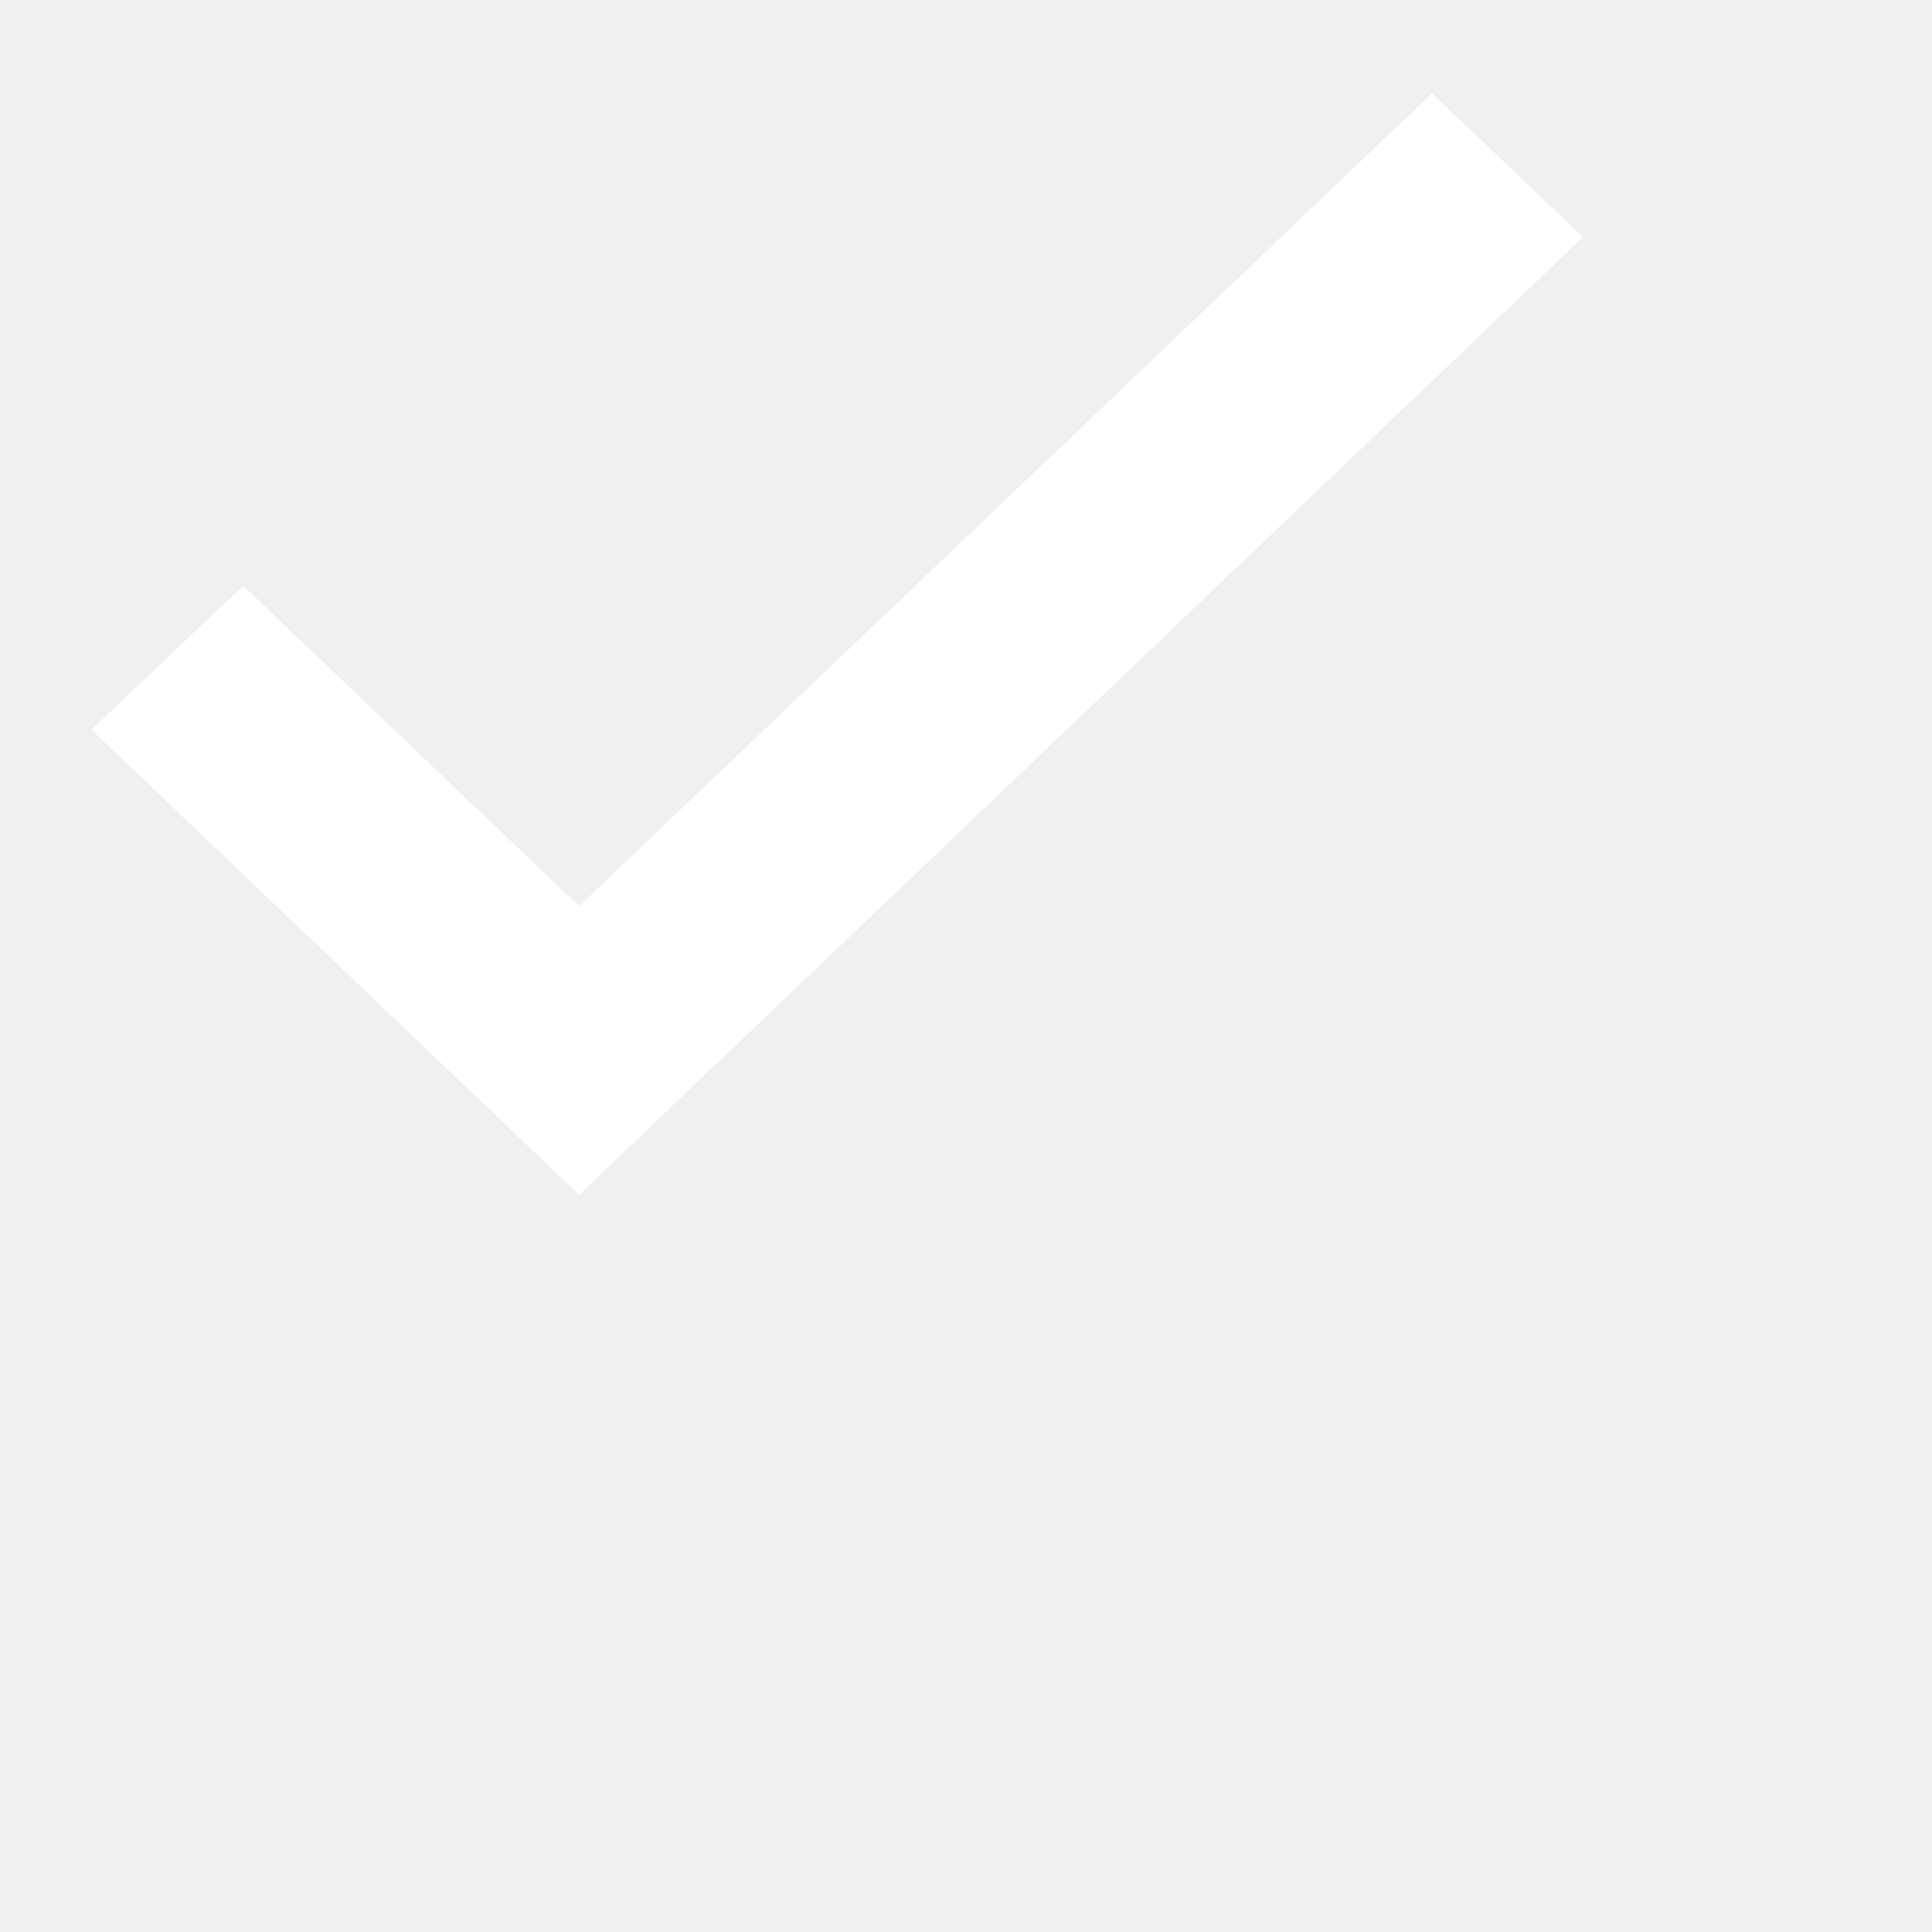
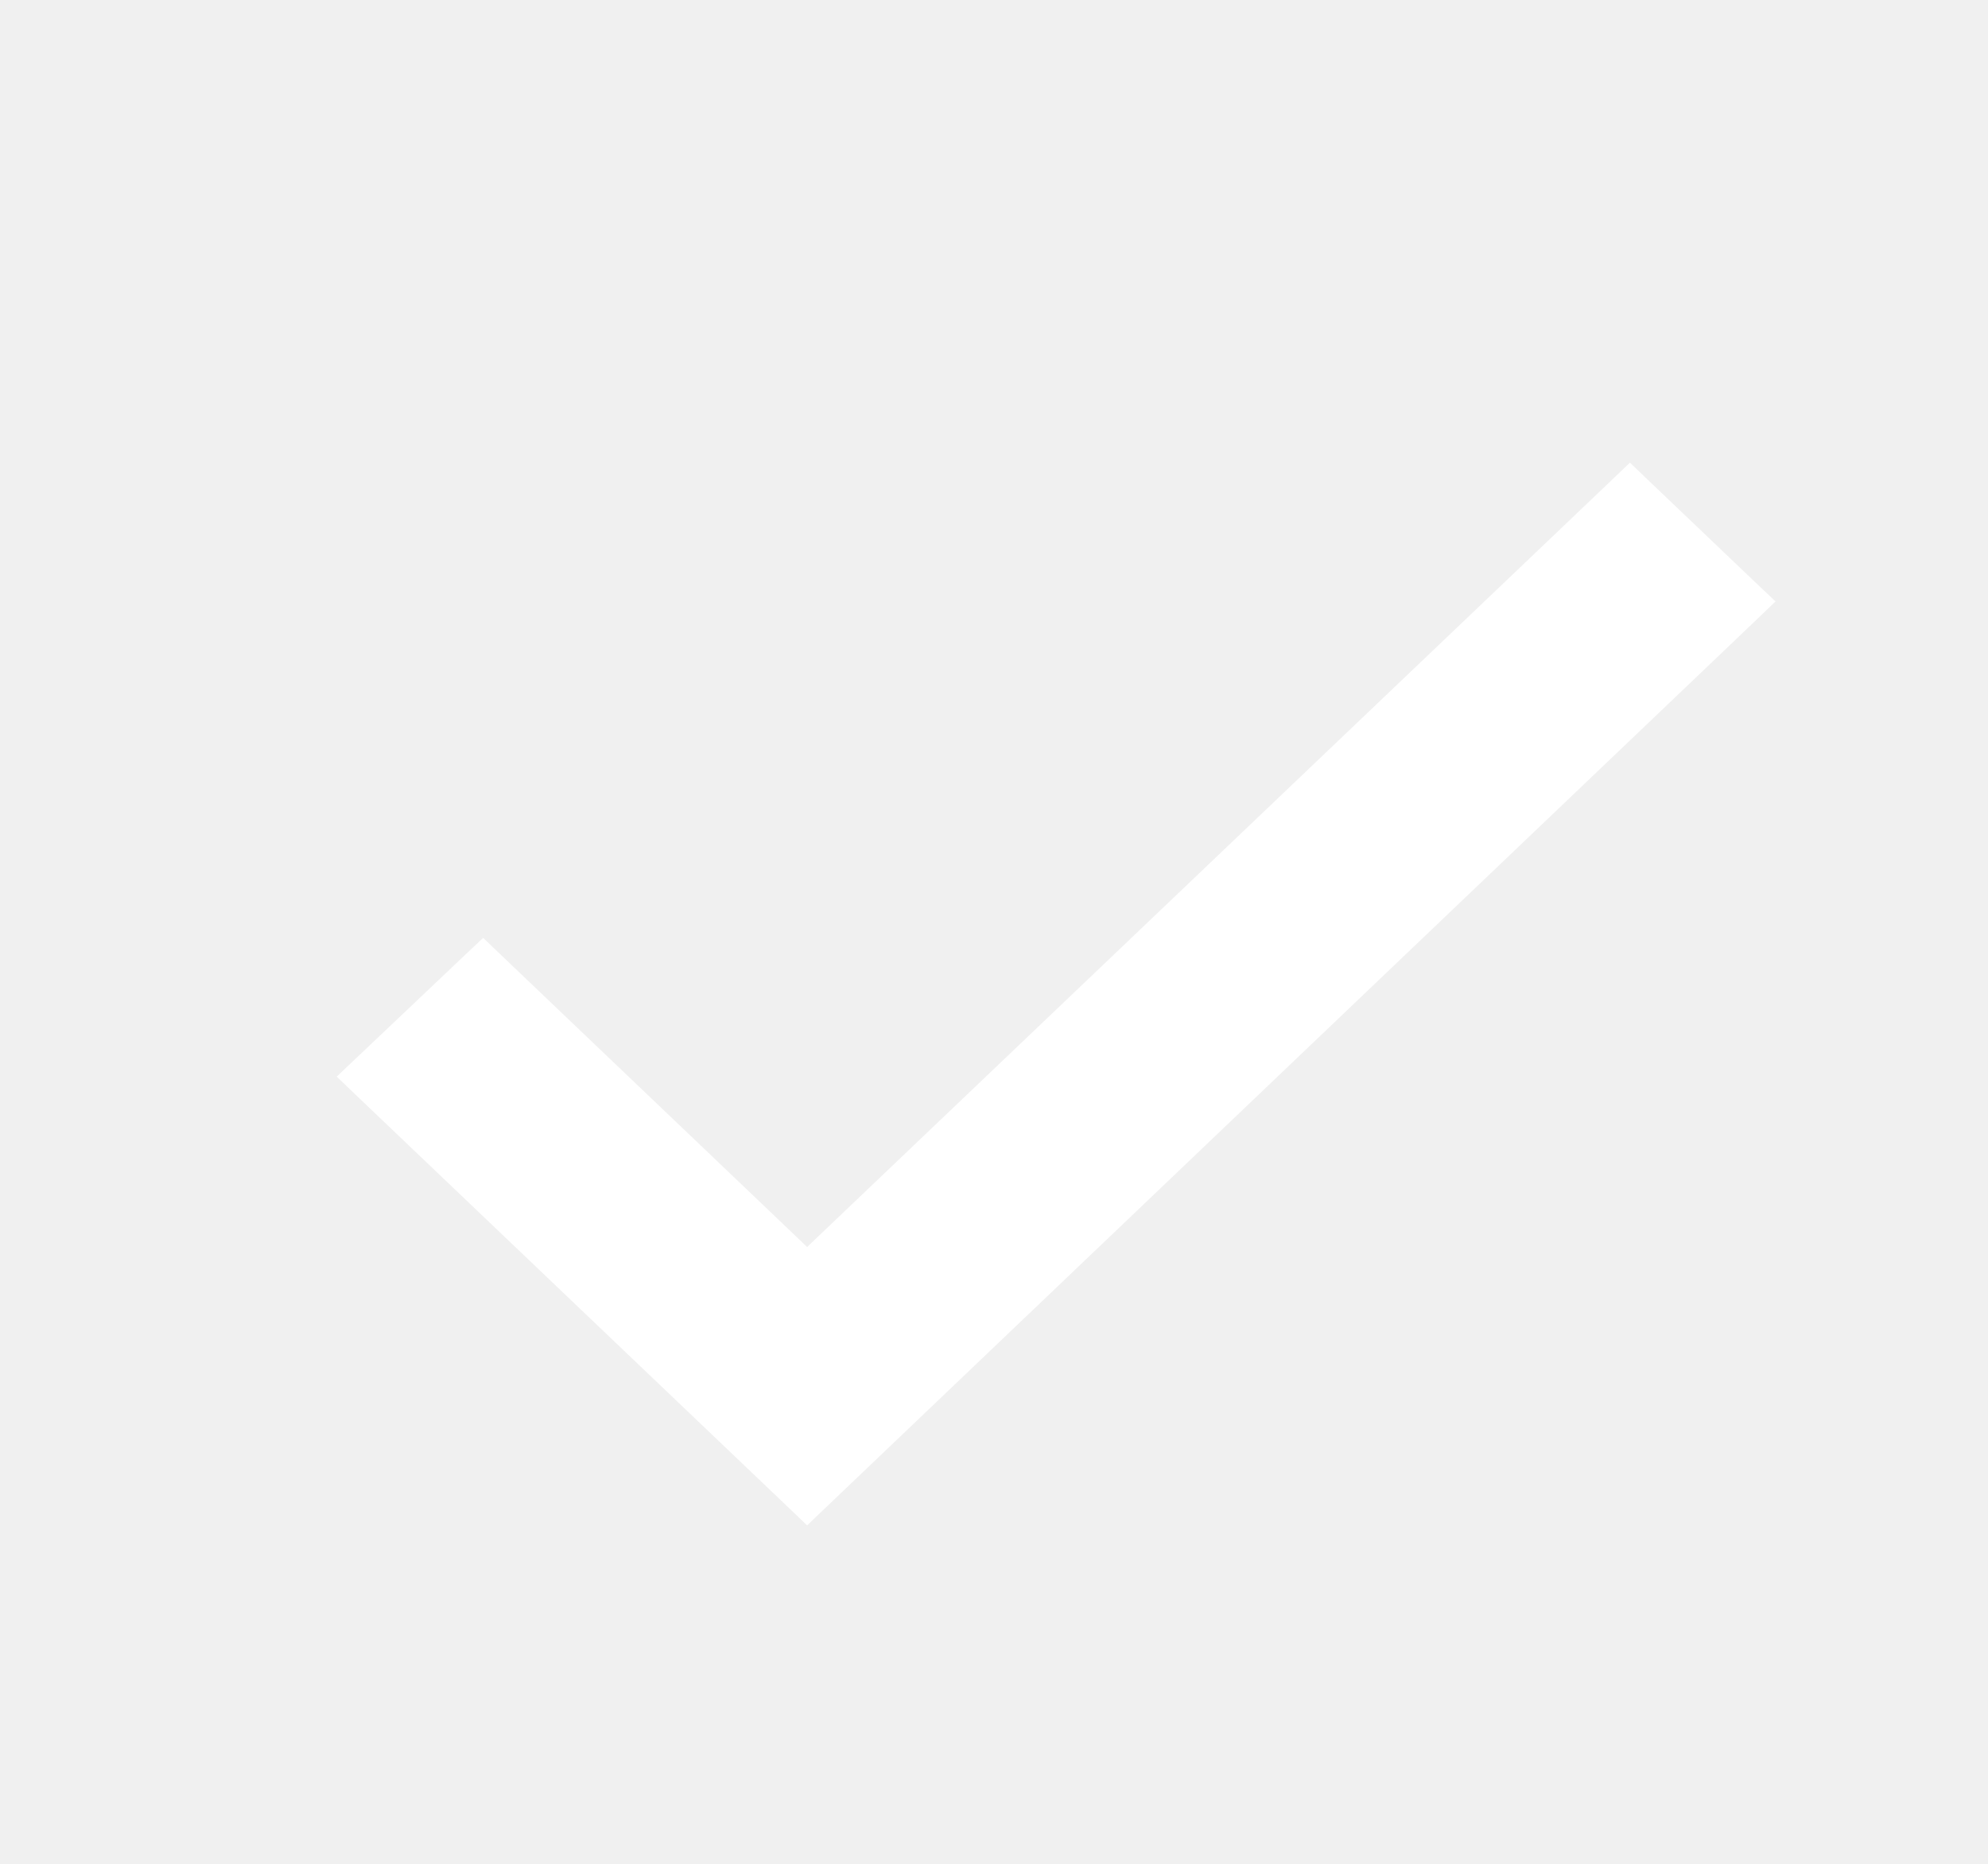
- <svg xmlns="http://www.w3.org/2000/svg" width="15" height="15" viewBox="0 0 15 15" fill="none">
-   <path d="M1.957 4.752L1.888 4.686L1.819 4.751L0.931 5.593L0.855 5.665L0.931 5.738L4.427 9.072L4.496 9.138L4.565 9.072L12.069 1.914L12.145 1.841L12.069 1.769L11.187 0.928L11.118 0.862L11.049 0.928L4.496 7.174L1.957 4.752Z" fill="white" stroke="white" stroke-width="0.2" />
+ <svg xmlns="http://www.w3.org/2000/svg" width="16" height="15" viewBox="0 0 16 15" fill="none">
+   <path d="M3.957 7.752L3.888 7.686L3.819 7.751L2.931 8.593L2.855 8.665L2.931 8.738L6.427 12.072L6.496 12.138L6.565 12.072L14.069 4.914L14.145 4.841L14.069 4.769L13.187 3.928L13.118 3.862L13.049 3.928L6.496 10.174L3.957 7.752Z" fill="white" stroke="white" stroke-width="0.2" />
</svg>
